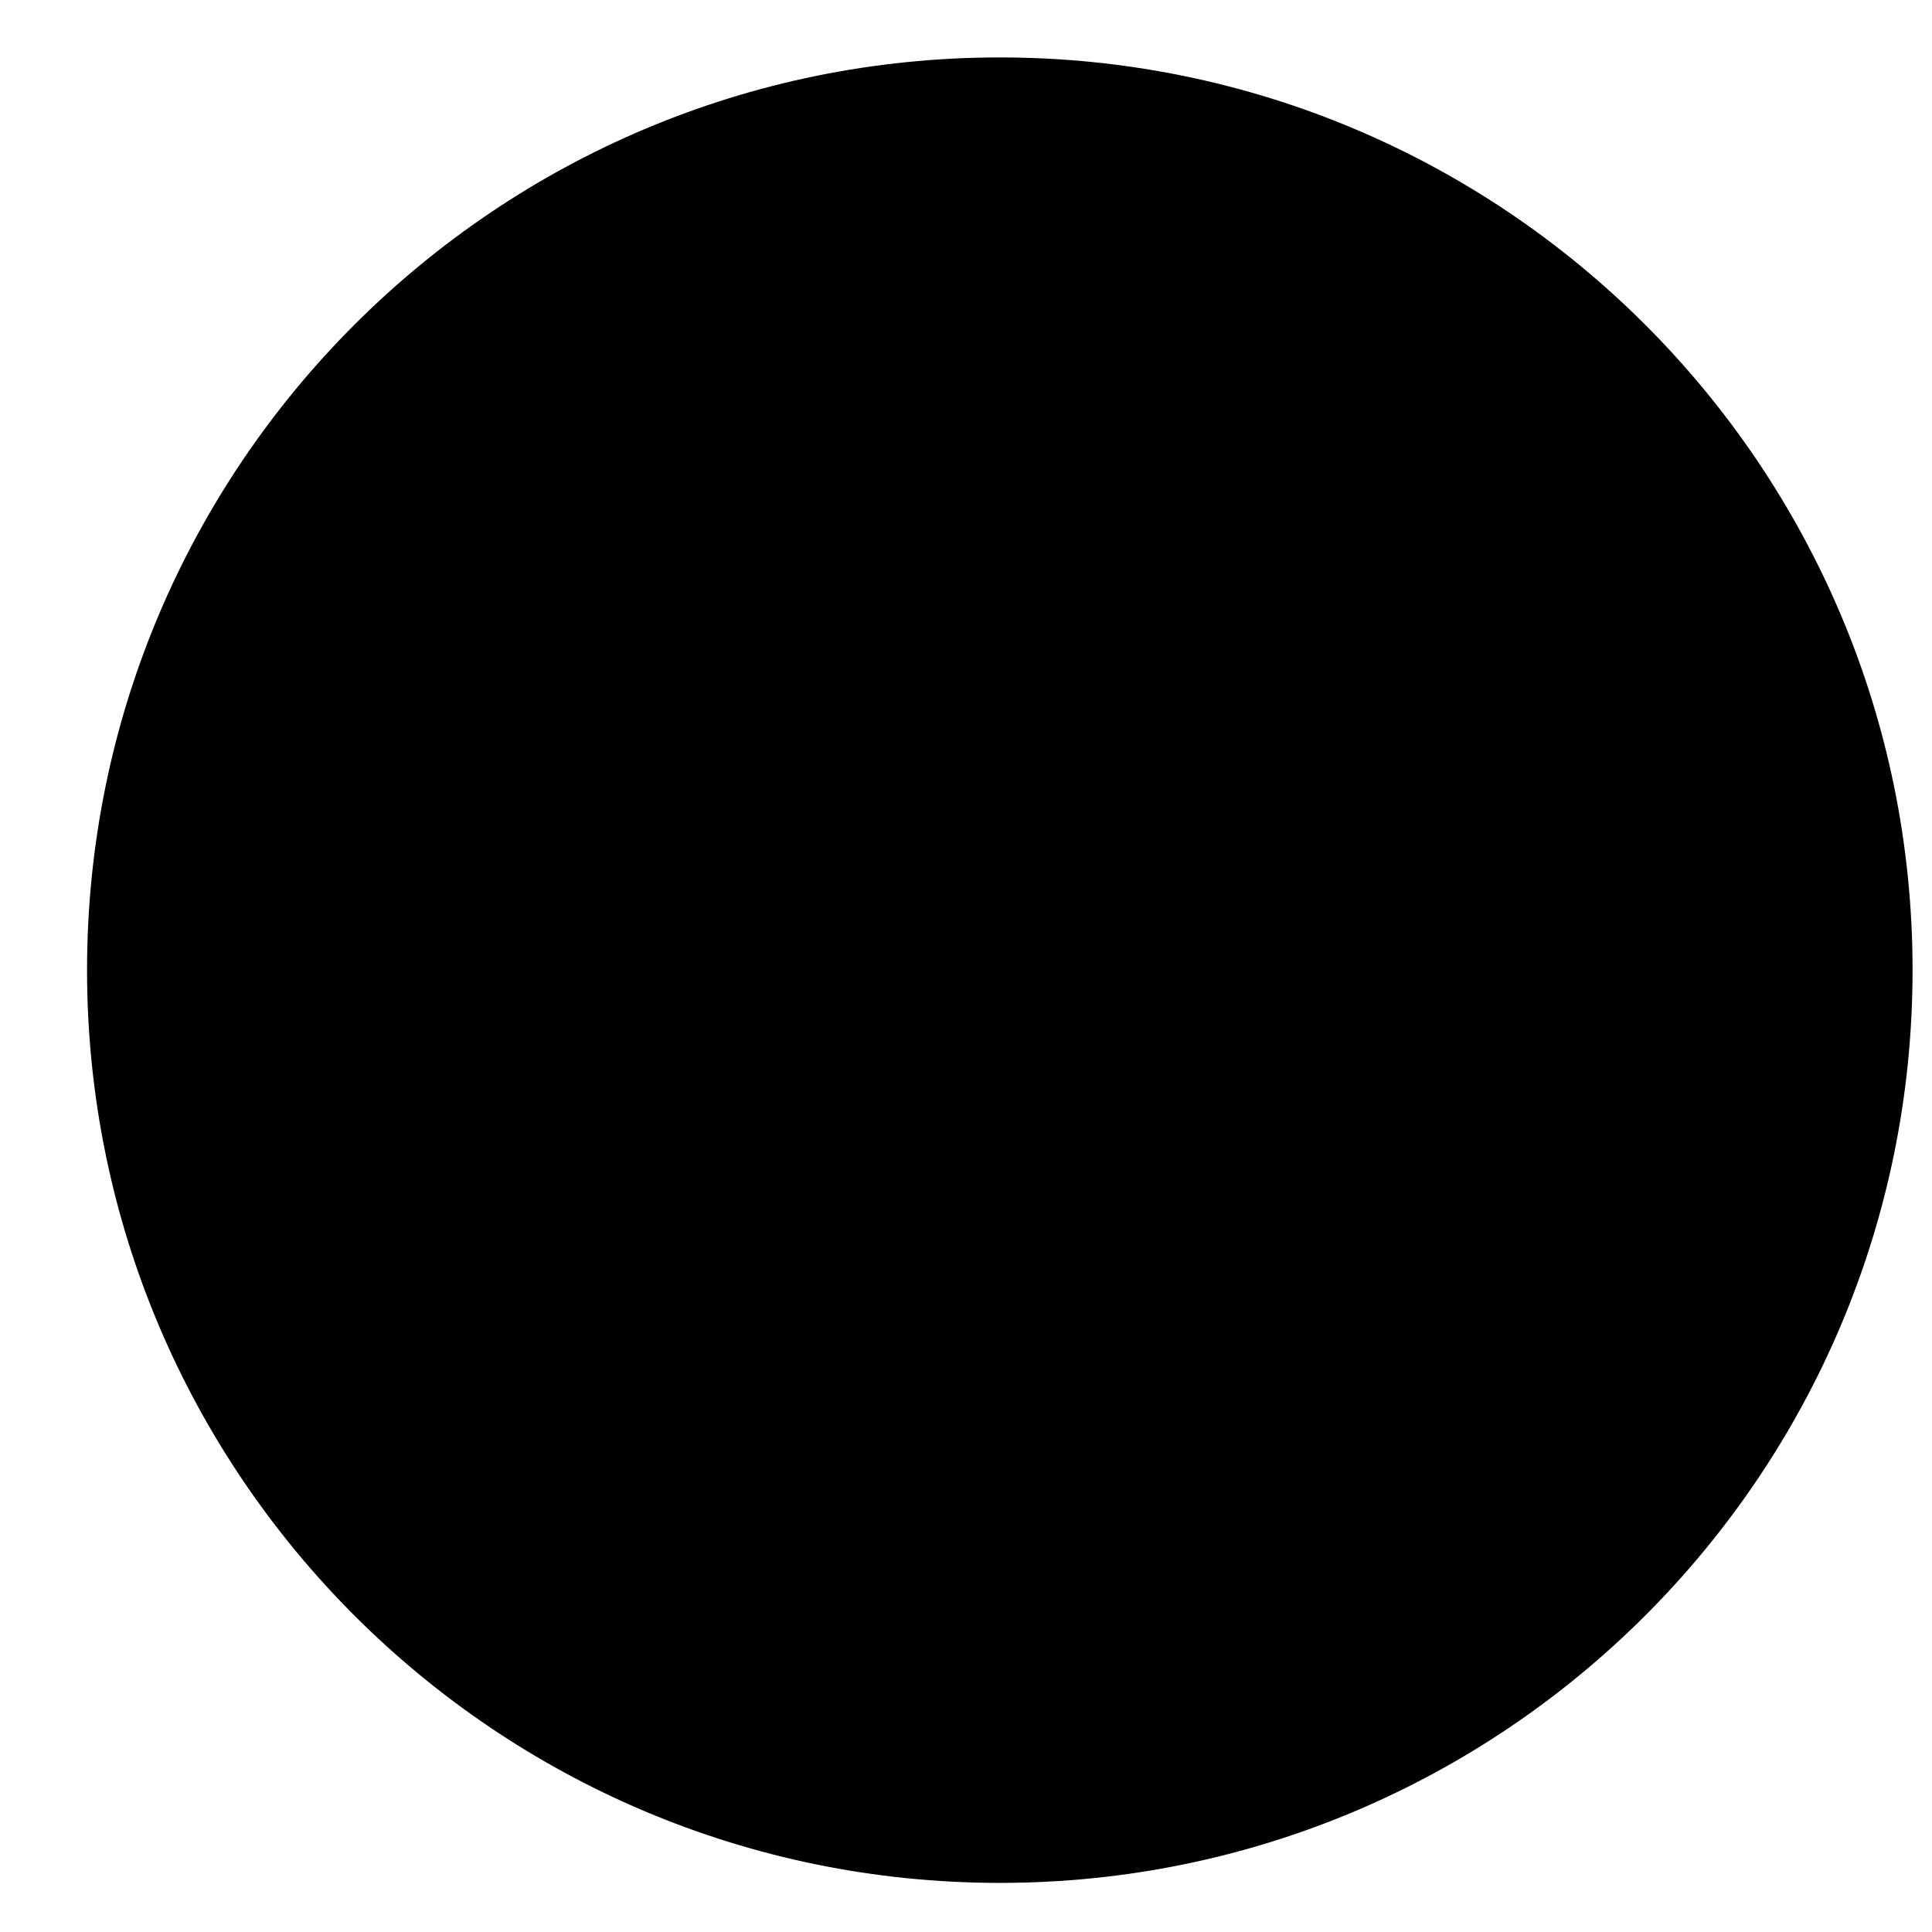
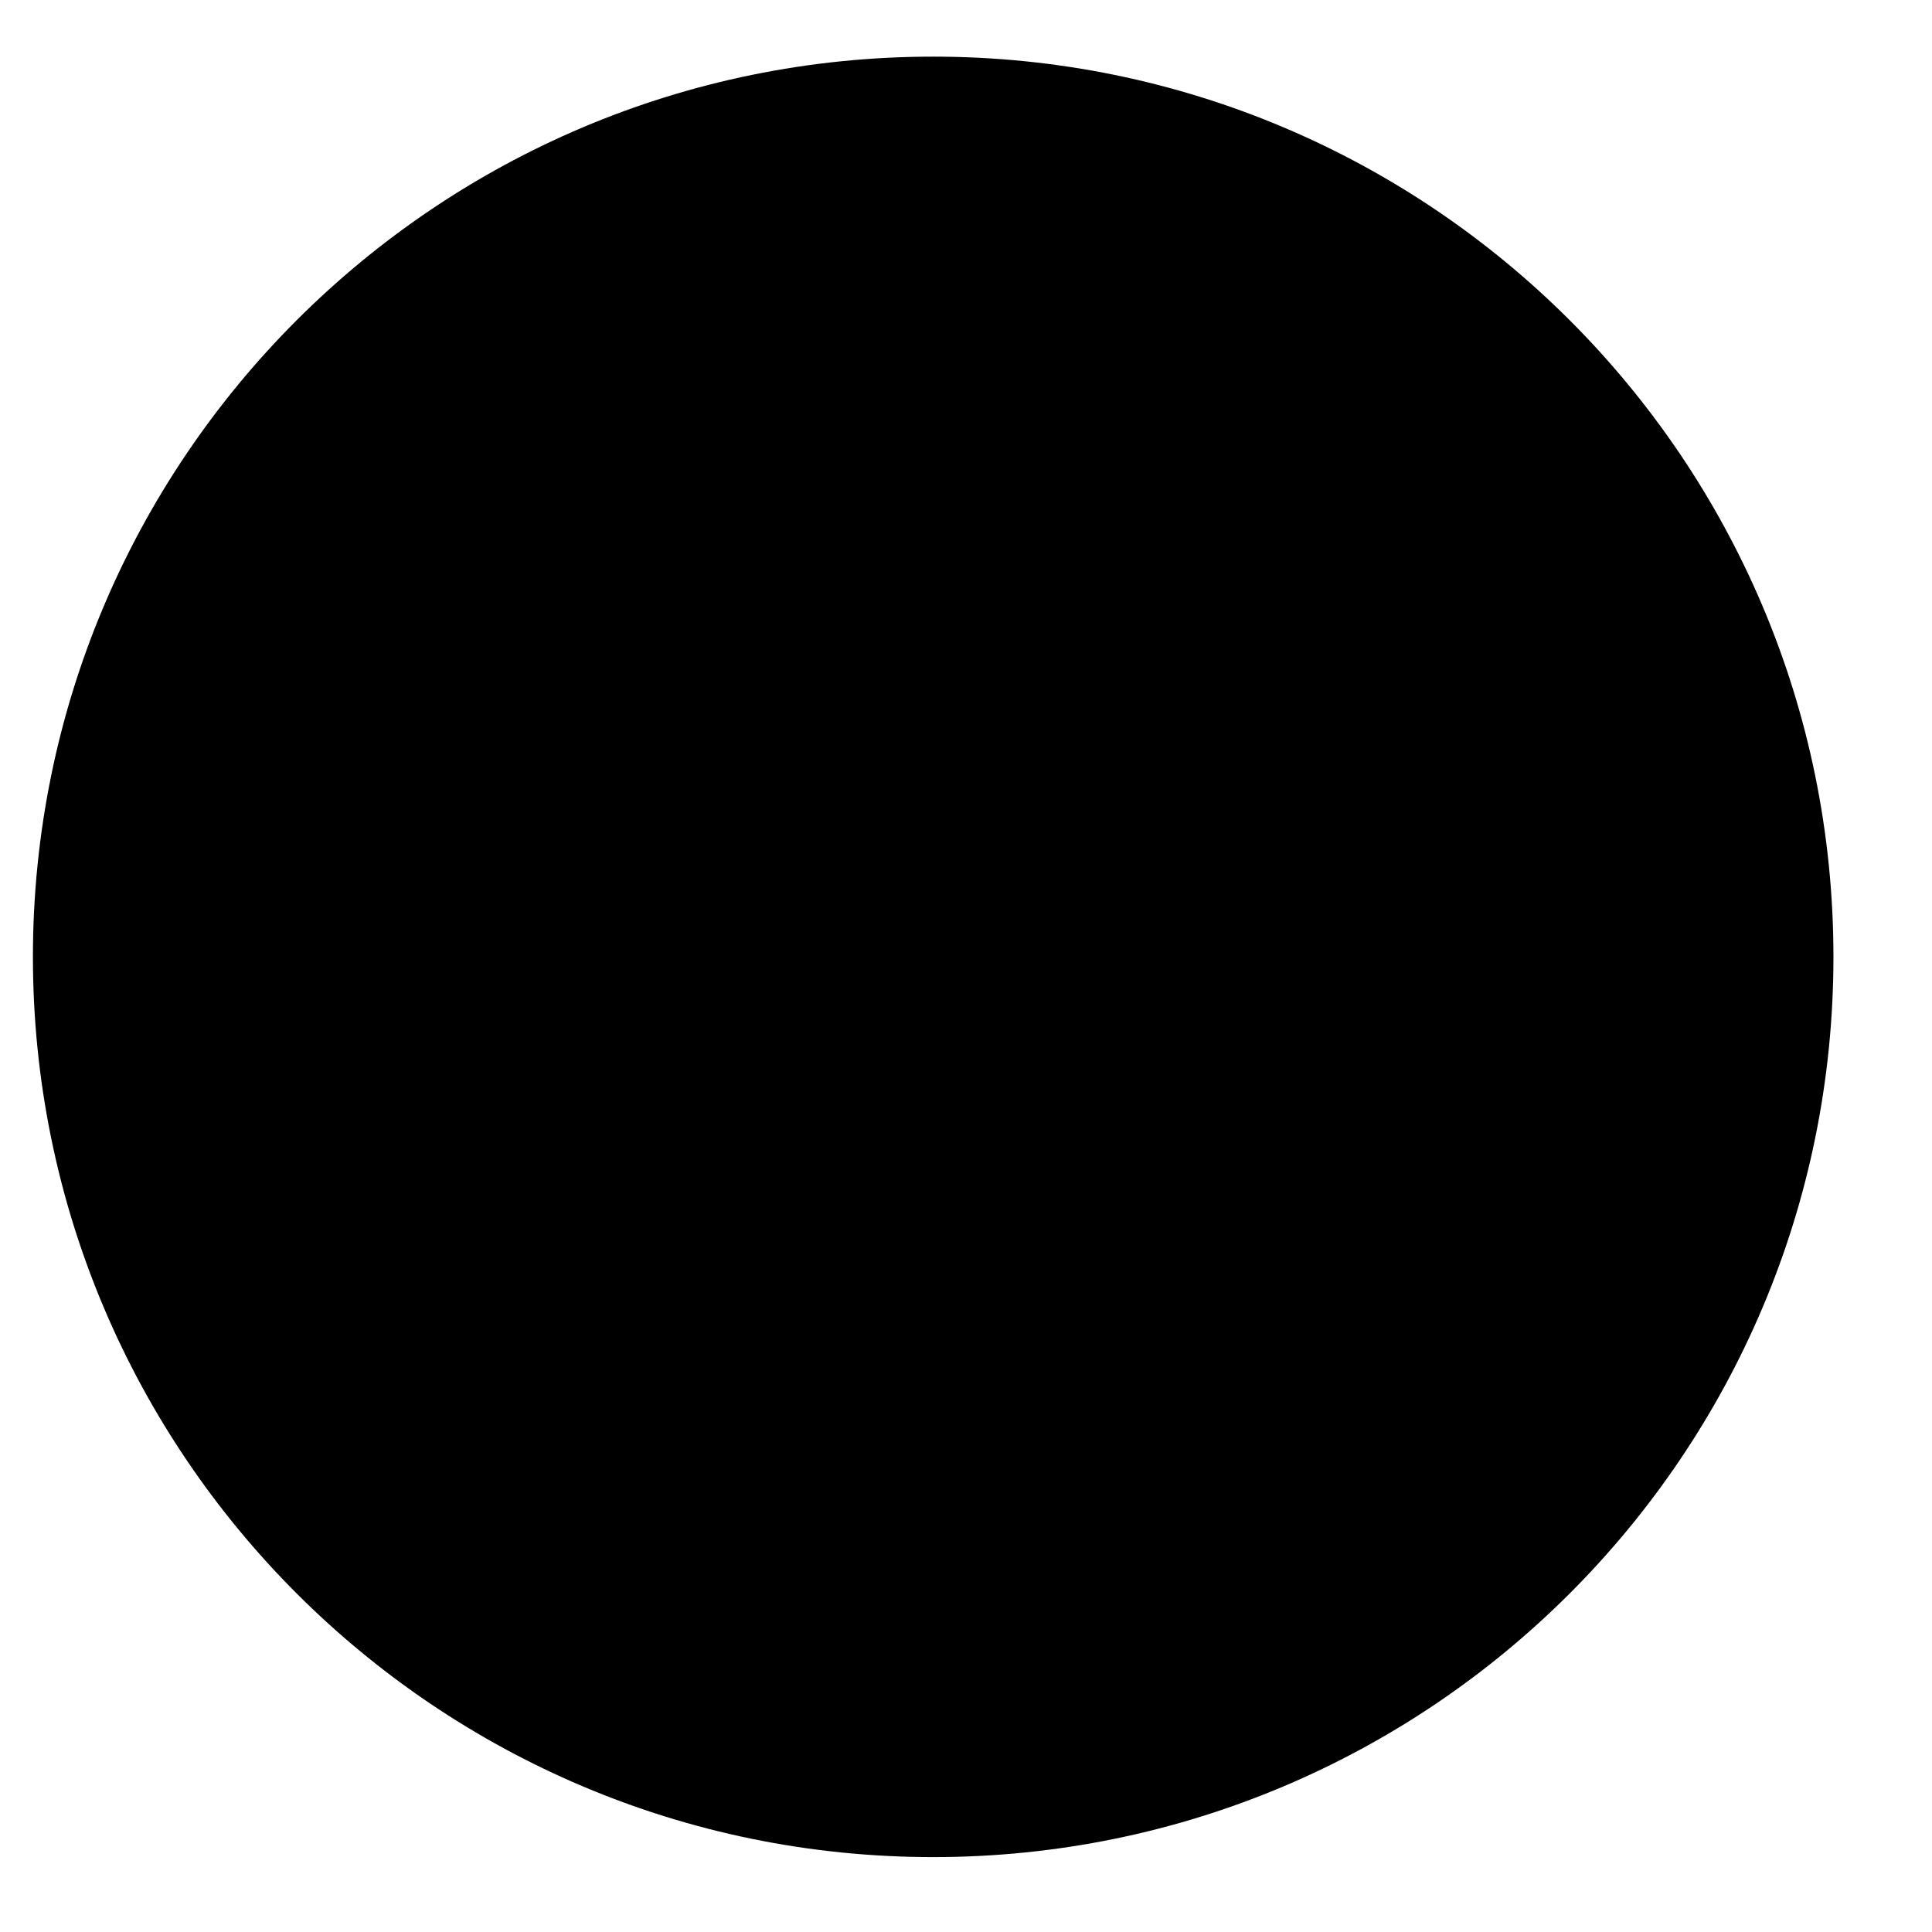
- <svg xmlns="http://www.w3.org/2000/svg" viewBox="-1 -1 36 36">
+ <svg xmlns="http://www.w3.org/2000/svg" viewBox="0 -1 36.5 36.5">
  <path class="gl-sharing-tags-icon-fill sharing-tags-icon-fill" d="M17.63 34.085c9.394 0 17.008-7.615 17.008-17.008C34.638 7.684 27.024.07 17.63.07 8.237.07.622 7.684.622 17.077S8.237 34.085 17.63 34.085" />
  <path class="gl-sharing-tags-icon-in sharing-tags-icon-in" d="M25.825 15.835h-2.05v-2.05h-1.65v2.05h-2.05v1.65h2.05v2.05h1.65v-2.05h2.05v-1.65zM18.16 18.32c-.475-.338-1.385-1.158-1.385-1.64 0-.565.162-.842 1.01-1.506.872-.682 1.49-1.64 1.49-2.75 0-1.326-.59-2.617-1.7-3.044h1.67l1.18-.85h-5.268c-2.36 0-4.583 1.788-4.583 3.86 0 2.117 1.61 3.827 4.012 3.827.167 0 .33-.004.488-.015-.156.298-.268.635-.268.983 0 .59.317 1.066.717 1.456-.302 0-.595.01-.912.01-2.923 0-5.175 1.863-5.175 3.795 0 1.902 2.468 3.092 5.393 3.092 3.334 0 5.176-1.89 5.176-3.794 0-1.526-.45-2.44-1.842-3.423zm-2.812-2.64c-1.357-.04-2.647-1.52-2.88-3.3-.236-1.783.675-3.146 2.032-3.106 1.356.04 2.646 1.47 2.88 3.252.234 1.782-.675 3.194-2.032 3.153zm-.532 9.015c-2.022 0-3.482-1.28-3.482-2.817 0-1.507 1.812-2.76 3.833-2.74.472.006.912.082 1.31.21 1.098.765 1.885 1.195 2.107 2.065.042.177.065.358.065.543 0 1.538-.99 2.74-3.835 2.74z" />
</svg>
